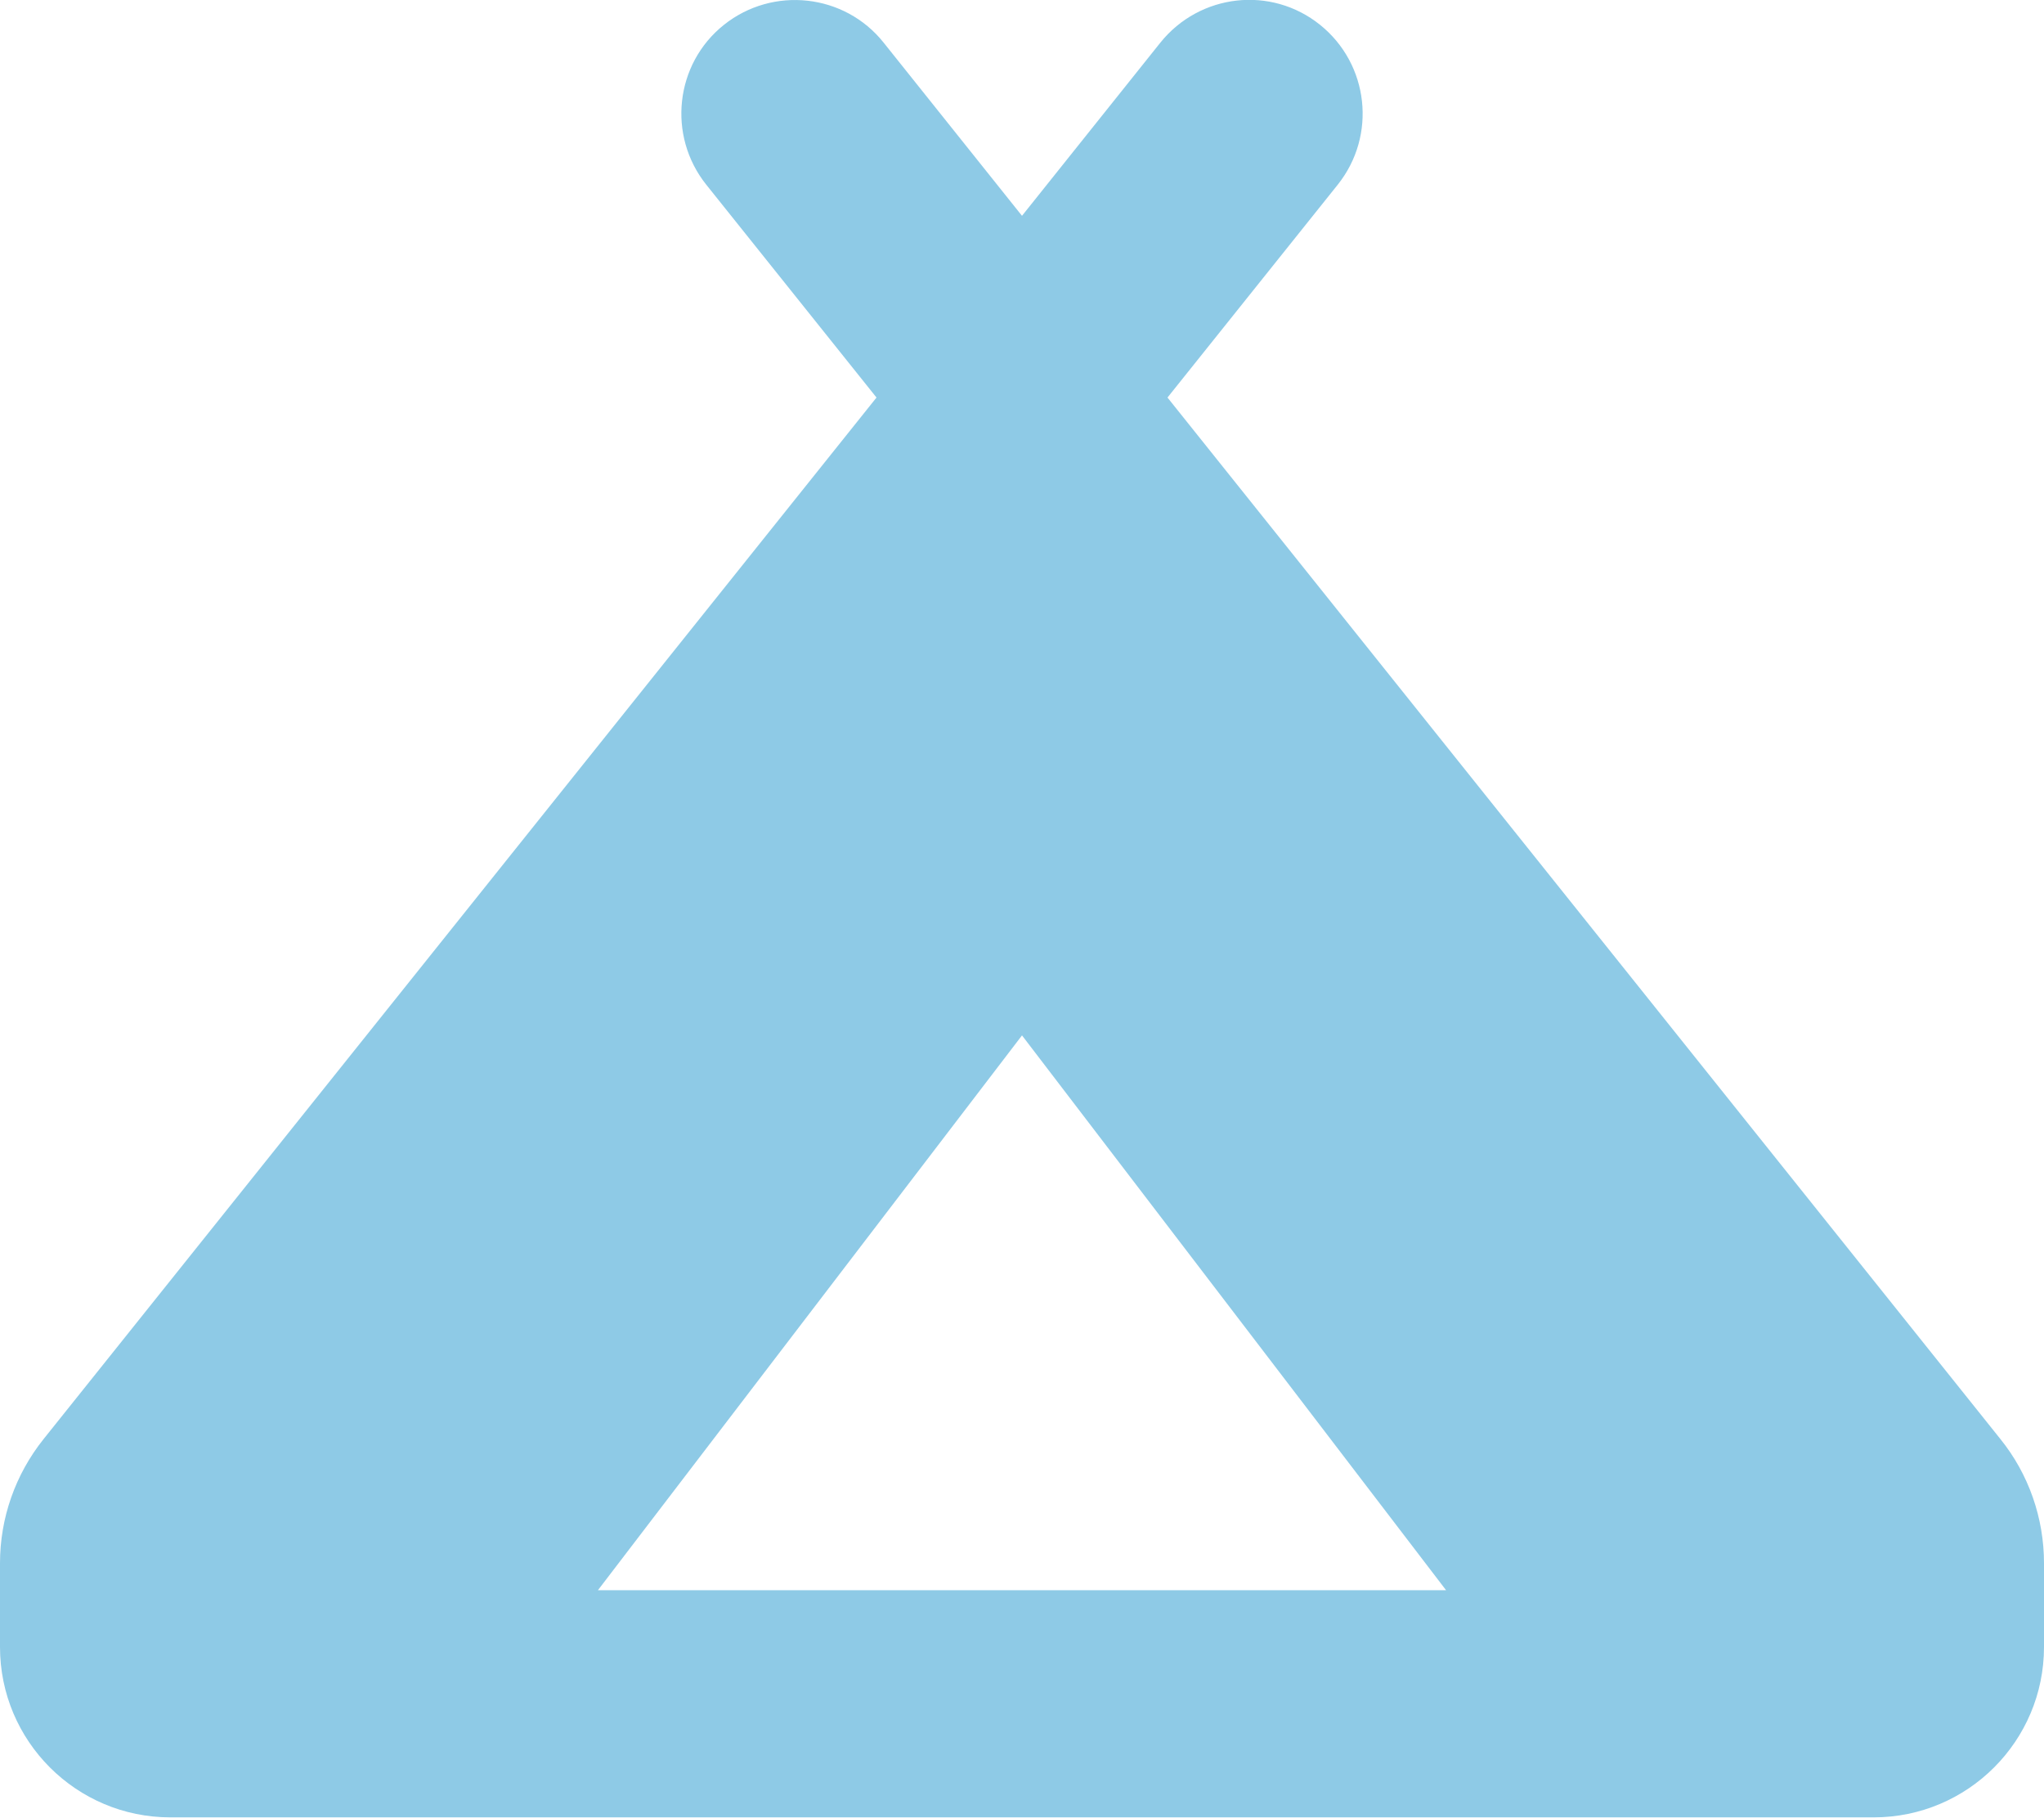
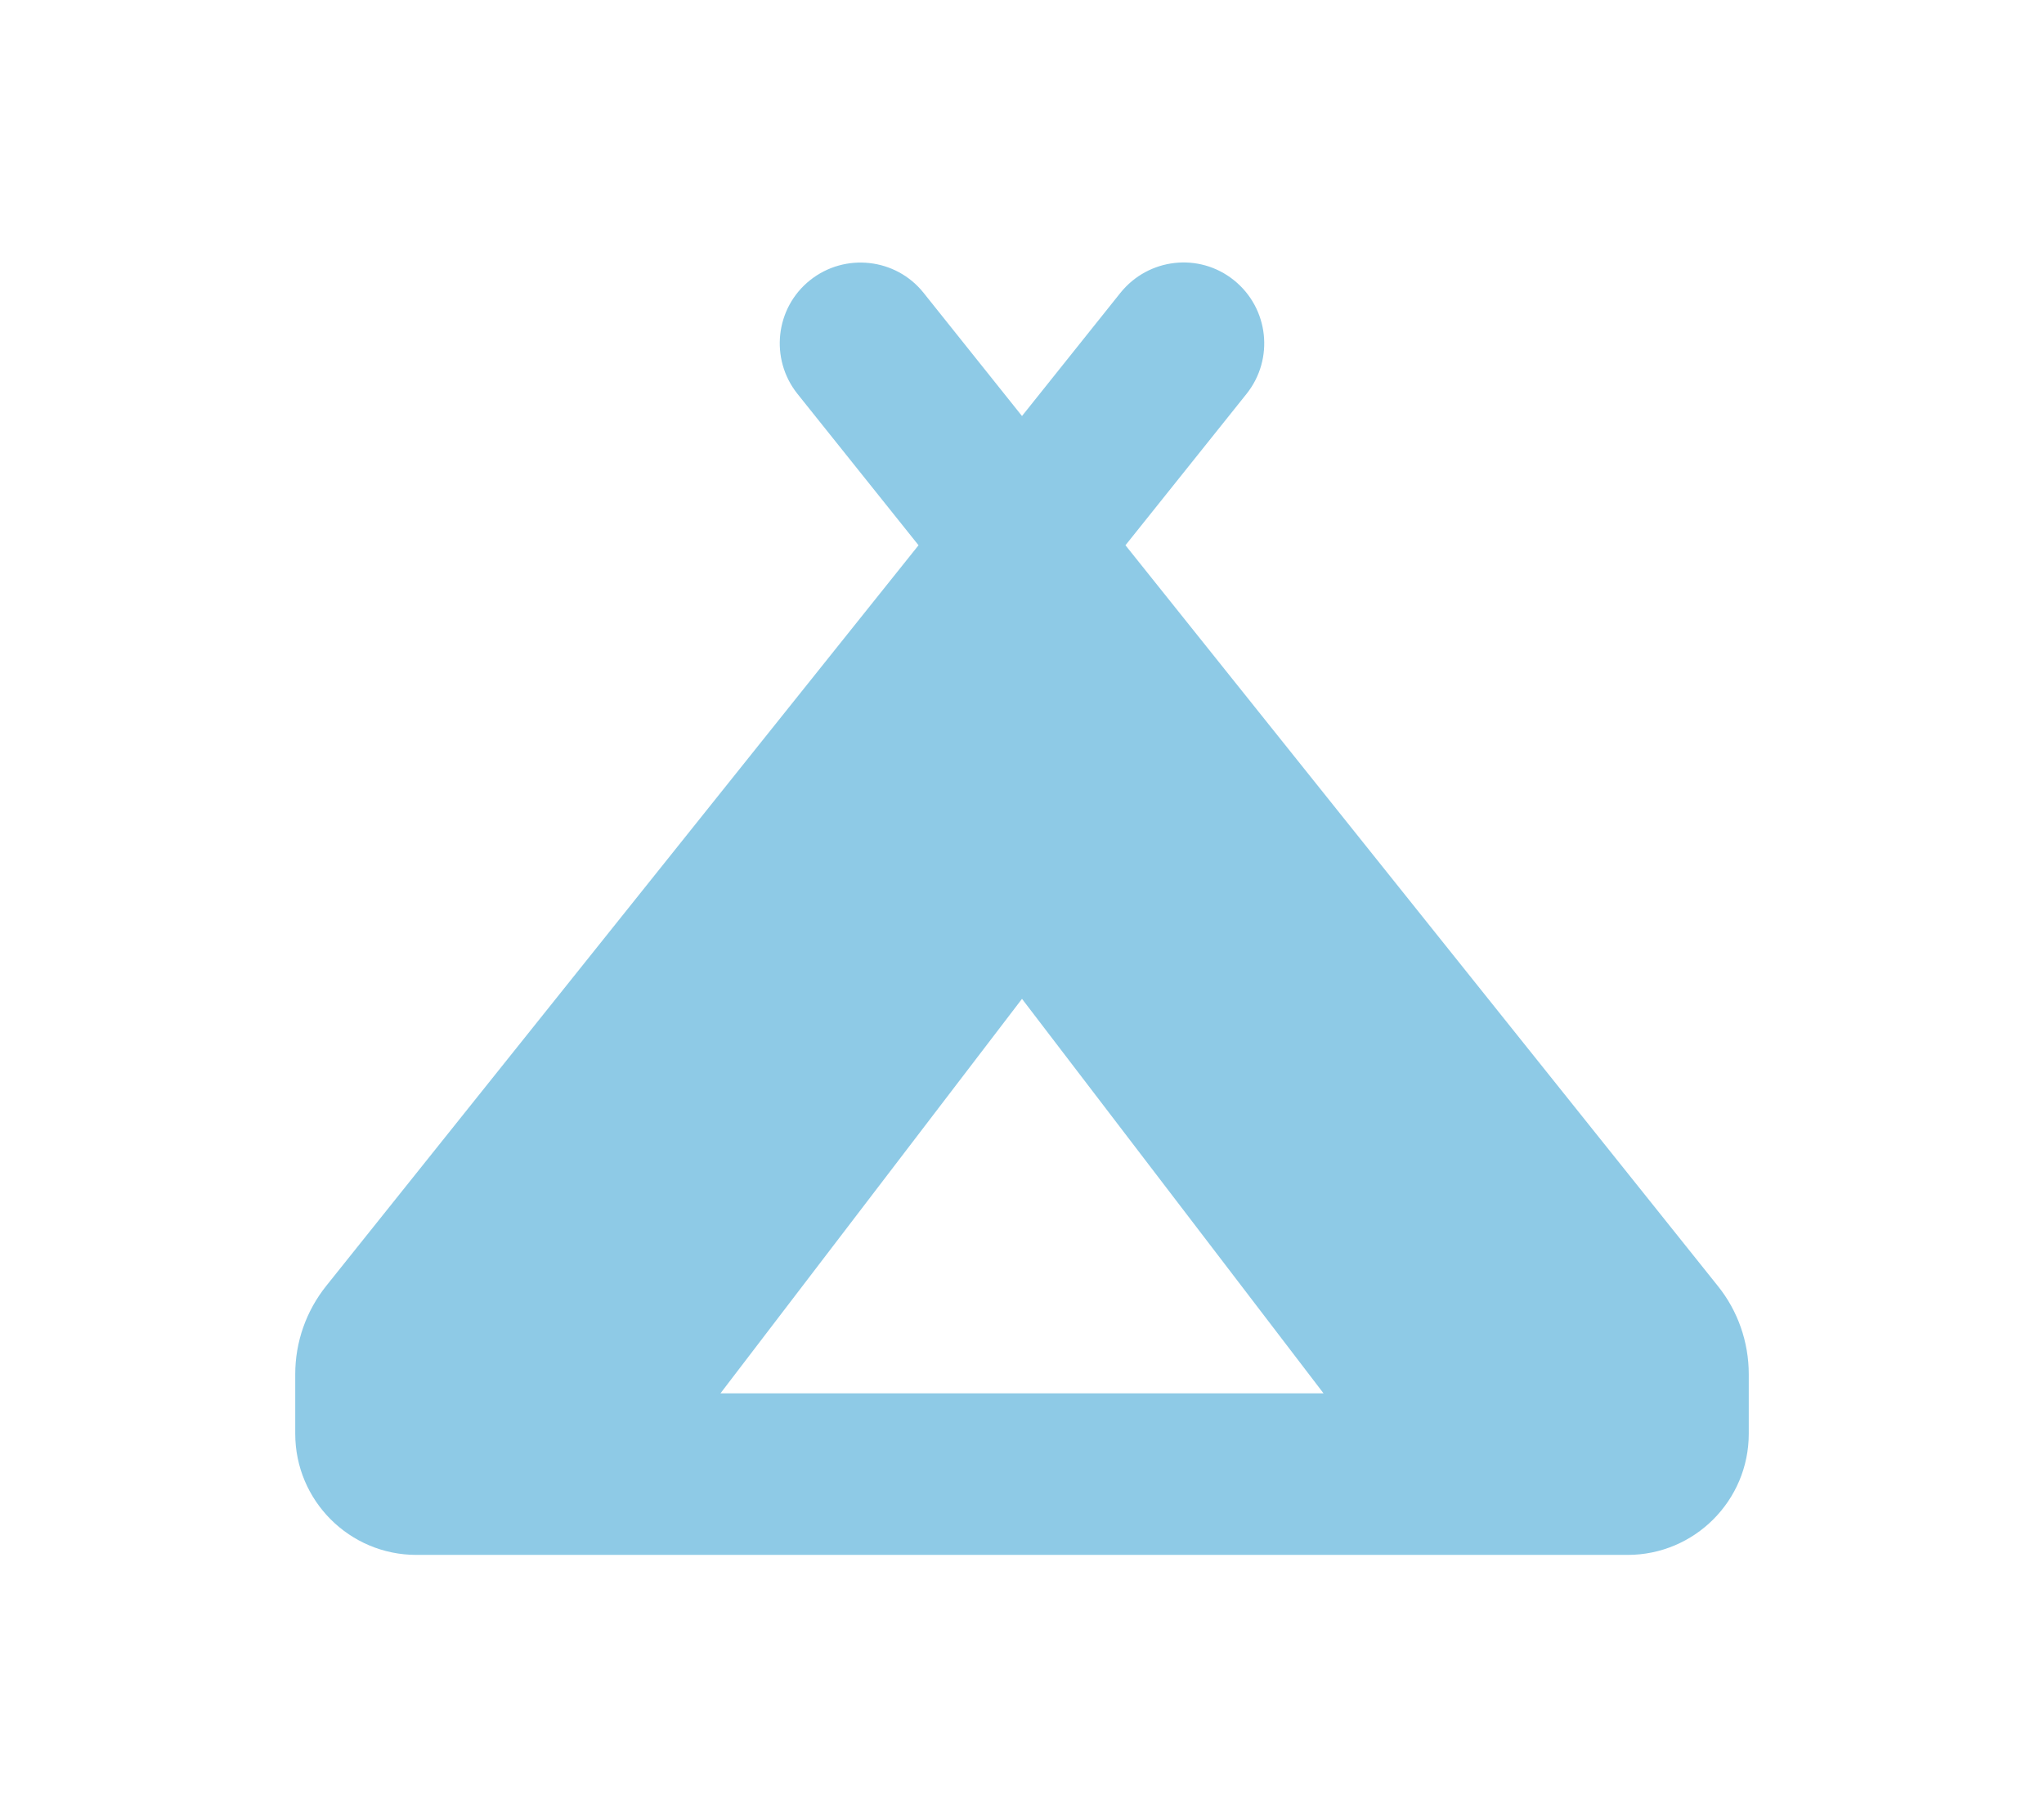
- <svg xmlns="http://www.w3.org/2000/svg" height="10" width="11.25" viewBox="0 0 576 512">
-   <path fill="#8ECAE6" d="M377 52c11-13.8 8.8-33.9-5-45s-33.9-8.8-45 5L288 60.8 249  12c-11-13.8-31.2-16-45-5s-16 31.2-5 45l48 60L12.3 405.4C4.3 415.4 0 427.7  0 440.4L0 464c0 26.5 21.5 48 48 48l240 0 240 0c26.5 0 48-21.5  48-48l0-23.6c0-12.7-4.3-25.1-12.3-35L329 112l48-60zM288 448l-119.5 0L288 291.7 407.5  448 288 448z" />
+ <svg xmlns="http://www.w3.org/2000/svg" viewBox="0 0 576 512" version="1.1" id="svg4">
+   <defs id="defs8" />
+   <path fill="#8ecae6" d="m 351.289,110.947 c 7.822,-9.813 6.258,-24.107 -3.556,-32 -9.813,-7.893 -24.107,-6.258 -32,3.556 L 288,117.204 260.267,82.502 c -7.822,-9.813 -22.187,-11.378 -32,-3.556 -9.813,7.822 -11.378,22.187 -3.556,32 L 258.844,153.613 91.947,362.253 c -5.689,7.111 -8.747,15.858 -8.747,24.889 v 16.782 c 0,18.844 15.289,34.133 34.133,34.133 h 170.667 170.667 c 18.844,0 34.133,-15.289 34.133,-34.133 v -16.782 c 0,-9.031 -3.058,-17.849 -8.747,-24.889 L 317.156,153.613 Z m -63.289,281.6 h -84.978 l 84.978,-111.147 84.978,111.147 z" id="path2" style="stroke-width:1" />
</svg>
